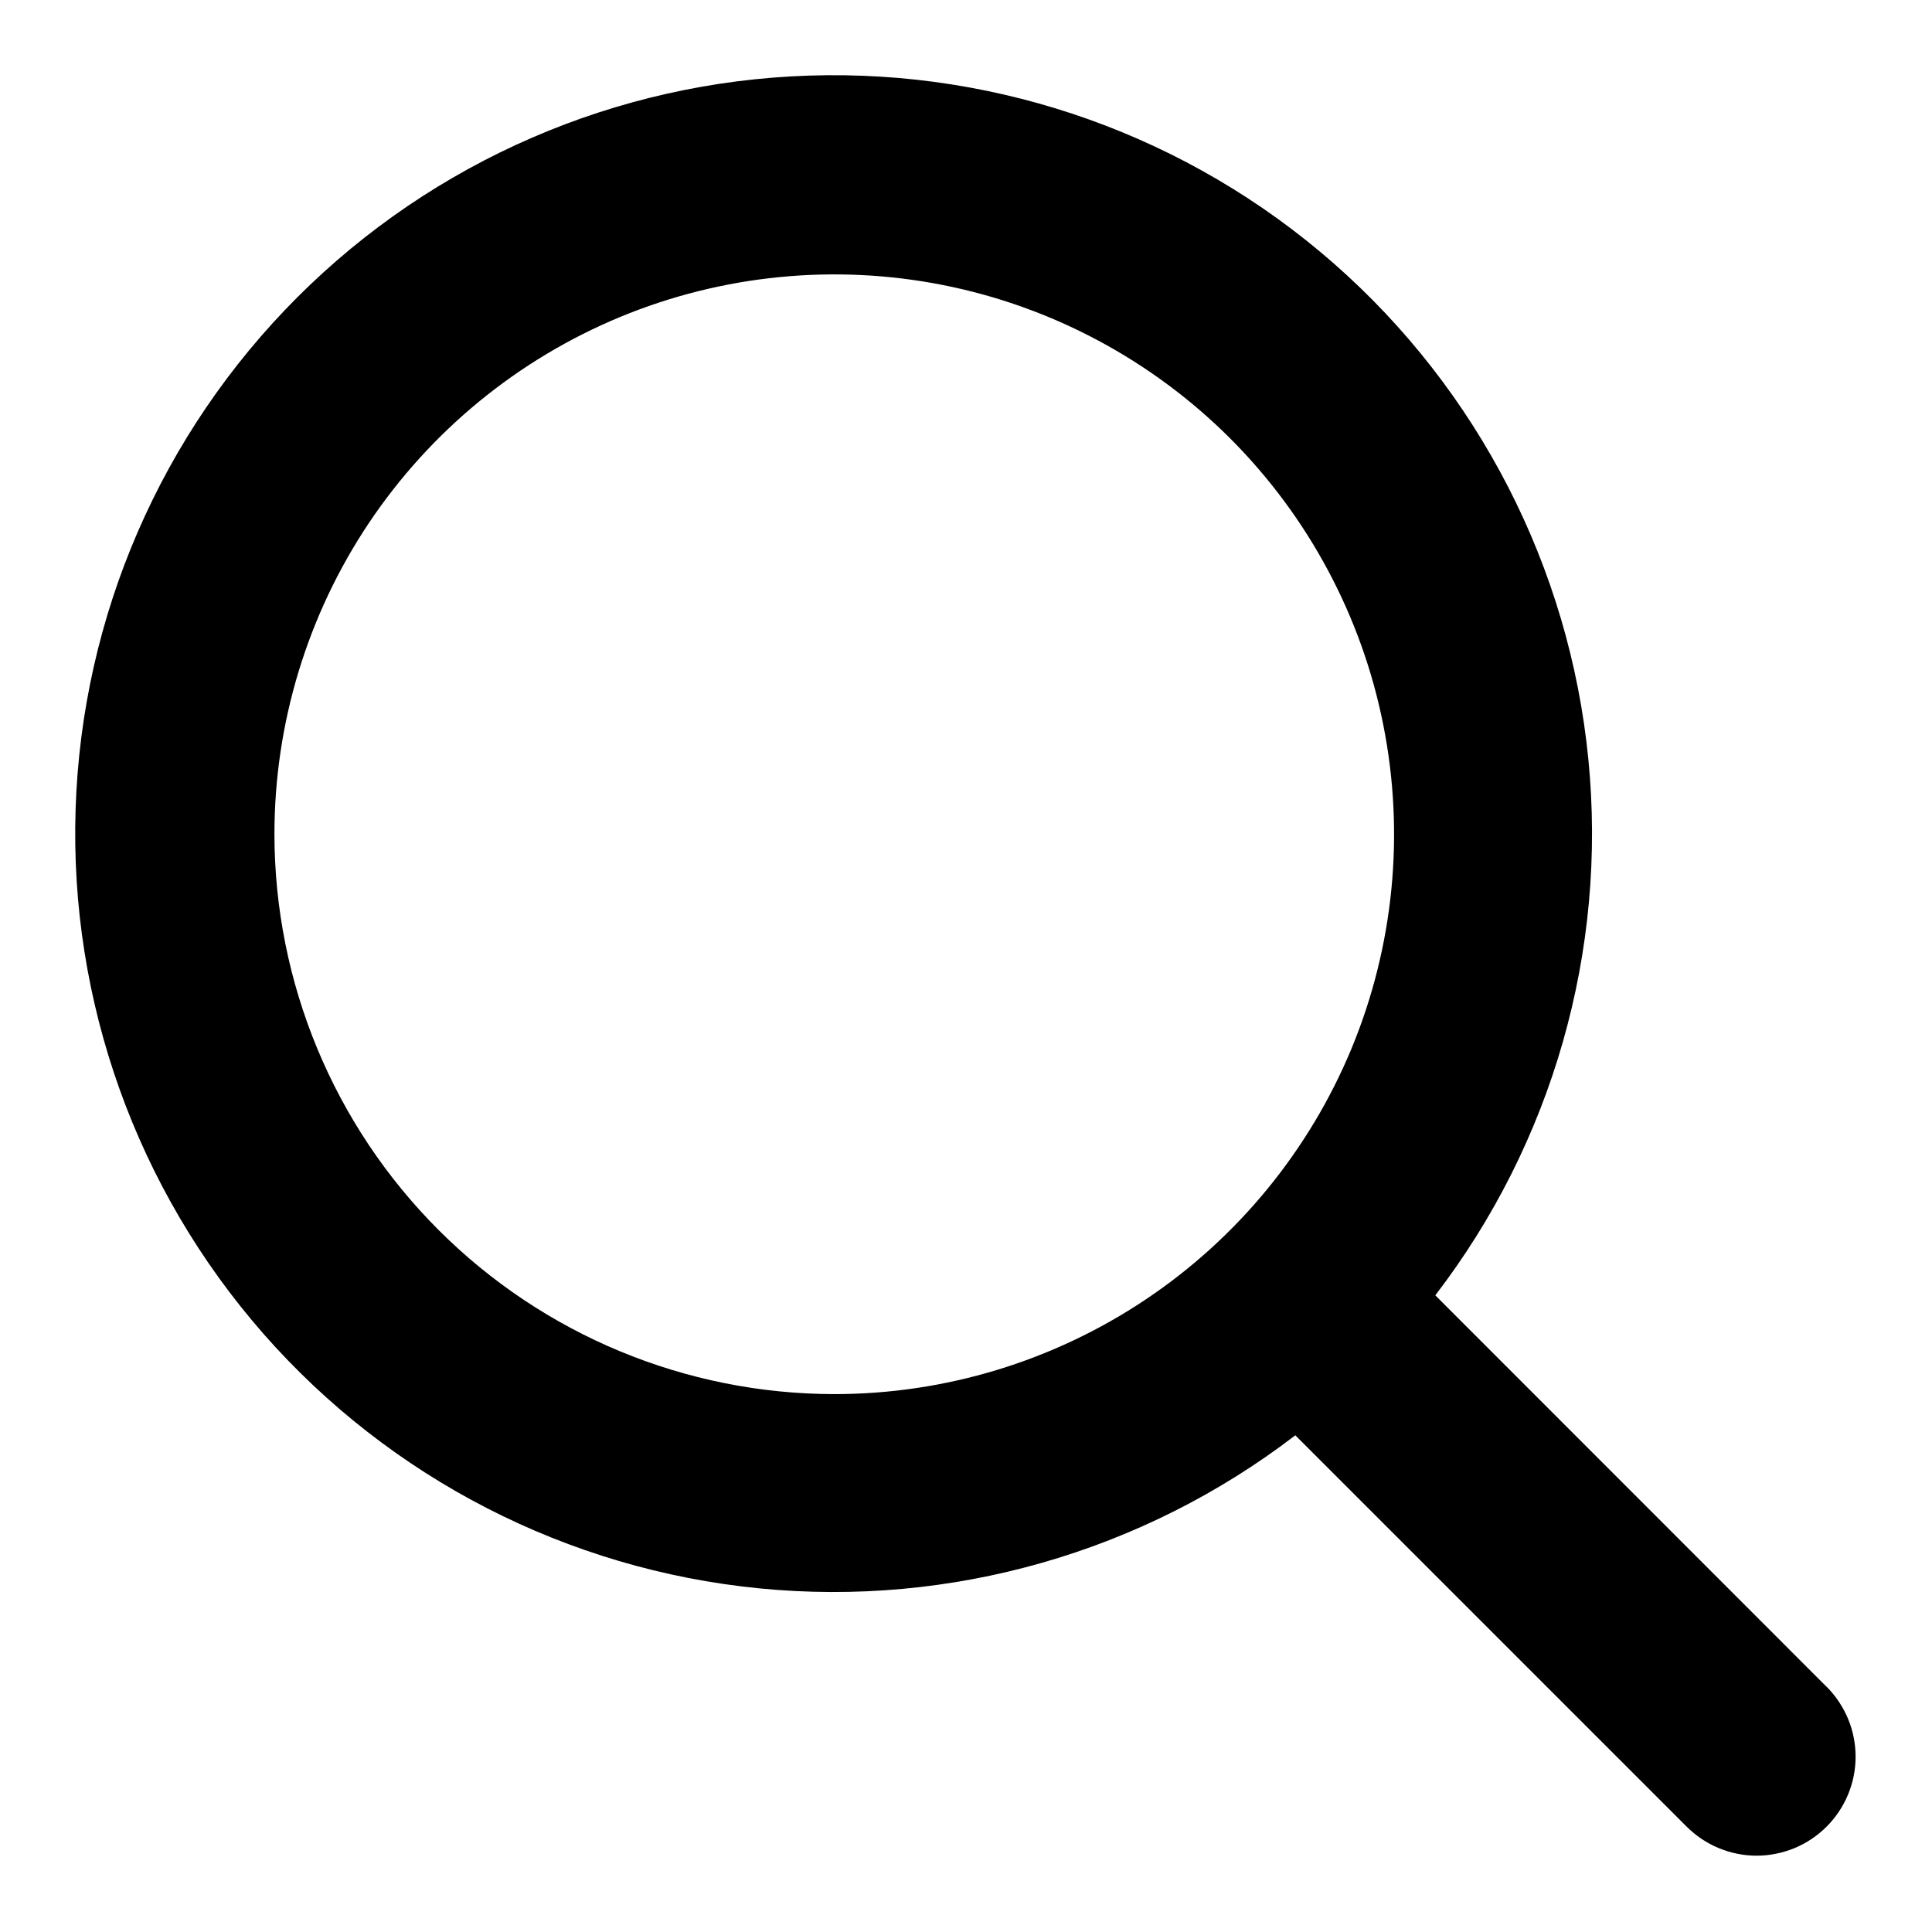
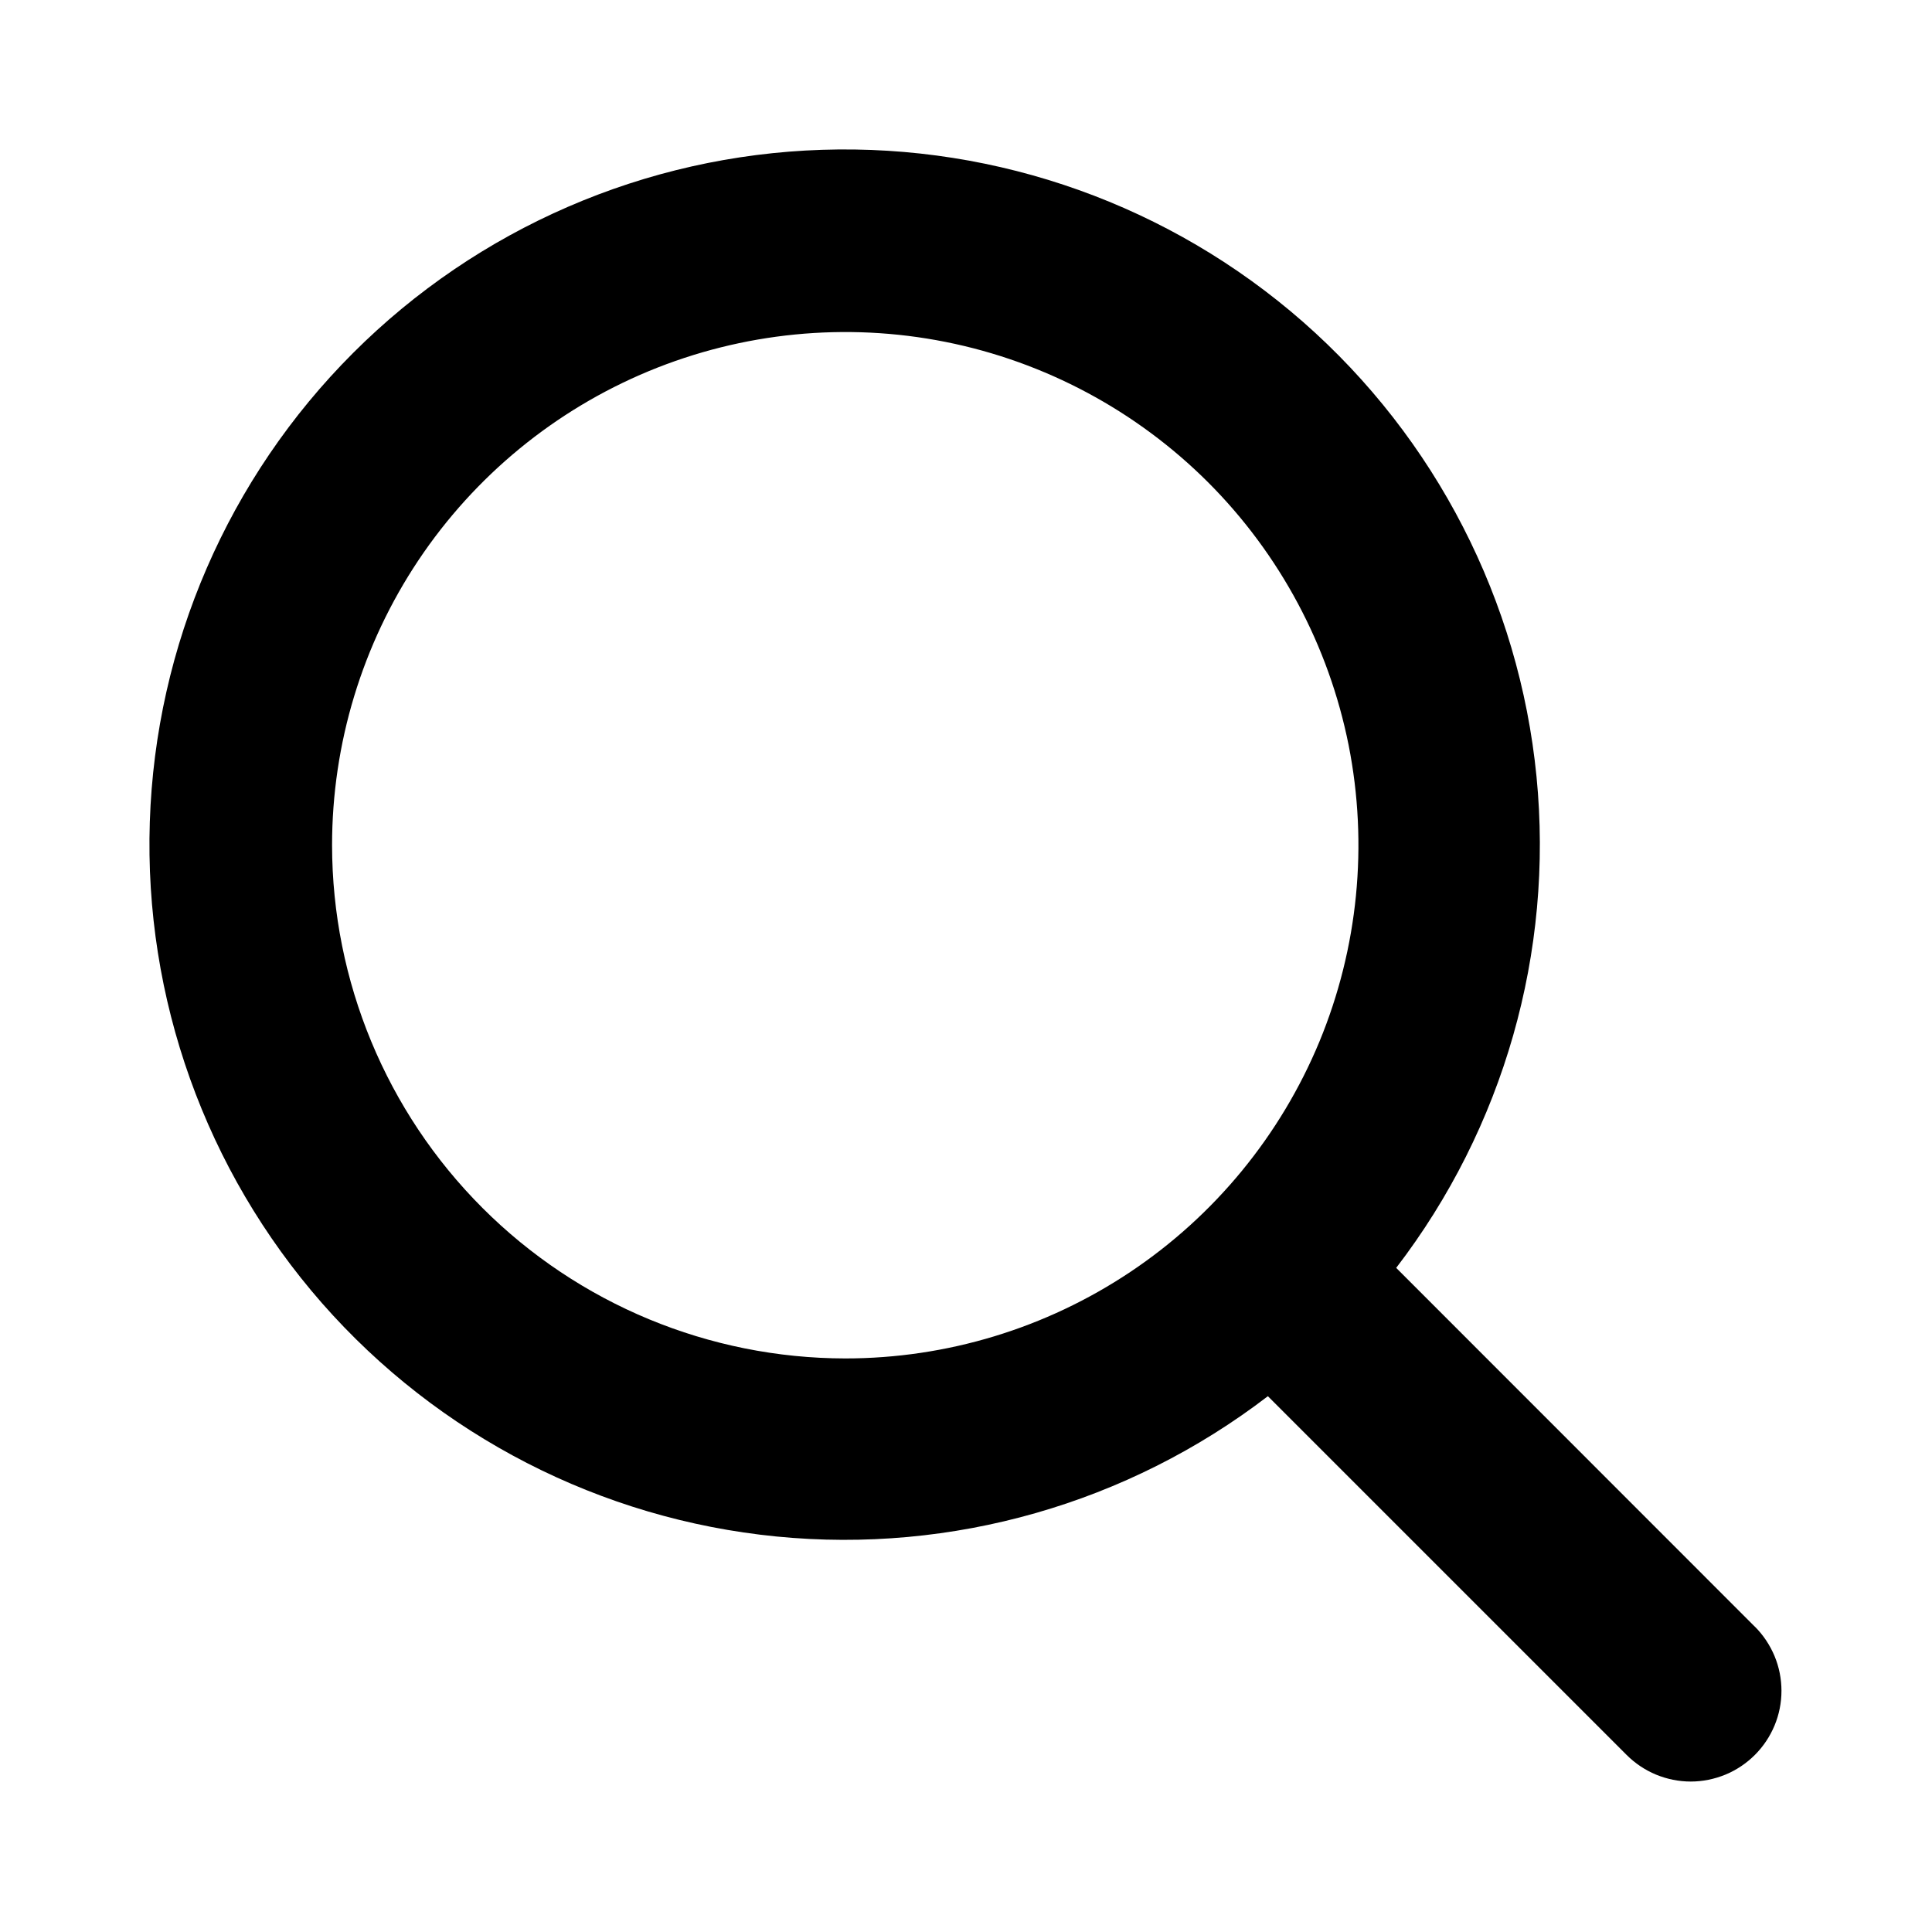
- <svg xmlns="http://www.w3.org/2000/svg" width="22" height="22" viewBox="0 0 22 22" fill="none">
-   <path d="M20.796 19.204L16.344 14.75C17.679 13.01 18.302 10.828 18.087 8.646C17.872 6.464 16.835 4.445 15.187 2.999C13.538 1.553 11.401 0.789 9.21 0.861C7.018 0.932 4.936 1.835 3.386 3.385C1.835 4.936 0.932 7.018 0.861 9.21C0.789 11.401 1.554 13.538 2.999 15.187C4.445 16.835 6.464 17.872 8.646 18.087C10.828 18.302 13.01 17.678 14.75 16.344L19.206 20.8C19.311 20.905 19.435 20.988 19.572 21.045C19.708 21.101 19.855 21.131 20.003 21.131C20.151 21.131 20.297 21.101 20.434 21.045C20.571 20.988 20.695 20.905 20.8 20.8C20.904 20.696 20.987 20.572 21.044 20.435C21.101 20.298 21.13 20.152 21.13 20.004C21.13 19.856 21.101 19.709 21.044 19.572C20.987 19.436 20.904 19.311 20.8 19.207L20.796 19.204ZM3.125 9.5C3.125 8.239 3.499 7.006 4.199 5.958C4.9 4.91 5.896 4.093 7.06 3.61C8.225 3.128 9.507 3.001 10.744 3.247C11.98 3.493 13.116 4.101 14.008 4.992C14.899 5.884 15.507 7.02 15.752 8.256C15.998 9.493 15.872 10.775 15.39 11.94C14.907 13.104 14.09 14.1 13.042 14.8C11.993 15.501 10.761 15.875 9.5 15.875C7.81 15.873 6.189 15.201 4.994 14.006C3.799 12.811 3.127 11.19 3.125 9.5Z" fill="black" />
+ <svg xmlns="http://www.w3.org/2000/svg" width="24" height="24" viewBox="0 0 24 24" fill="none">
+   <path d="M21.796 20.204L17.344 15.75C18.679 14.01 19.302 11.828 19.087 9.646C18.872 7.464 17.835 5.445 16.187 3.999C14.538 2.553 12.401 1.789 10.21 1.861C8.018 1.932 5.936 2.835 4.386 4.385C2.835 5.936 1.932 8.018 1.861 10.21C1.789 12.401 2.554 14.538 3.999 16.187C5.445 17.835 7.464 18.872 9.646 19.087C11.828 19.302 14.01 18.678 15.75 17.344L20.206 21.8C20.311 21.905 20.435 21.988 20.572 22.045C20.708 22.101 20.855 22.131 21.003 22.131C21.151 22.131 21.297 22.101 21.434 22.045C21.571 21.988 21.695 21.905 21.8 21.8C21.904 21.696 21.987 21.572 22.044 21.435C22.101 21.298 22.13 21.152 22.13 21.004C22.13 20.856 22.101 20.709 22.044 20.572C21.987 20.436 21.904 20.311 21.8 20.207L21.796 20.204ZM4.125 10.5C4.125 9.239 4.499 8.006 5.199 6.958C5.9 5.91 6.896 5.093 8.06 4.61C9.225 4.128 10.507 4.001 11.744 4.247C12.98 4.493 14.116 5.101 15.008 5.992C15.899 6.884 16.506 8.02 16.753 9.256C16.998 10.493 16.872 11.775 16.39 12.94C15.907 14.104 15.09 15.1 14.042 15.8C12.993 16.501 11.761 16.875 10.5 16.875C8.81 16.873 7.189 16.201 5.994 15.006C4.799 13.811 4.127 12.19 4.125 10.5Z" fill="black" />
</svg>
